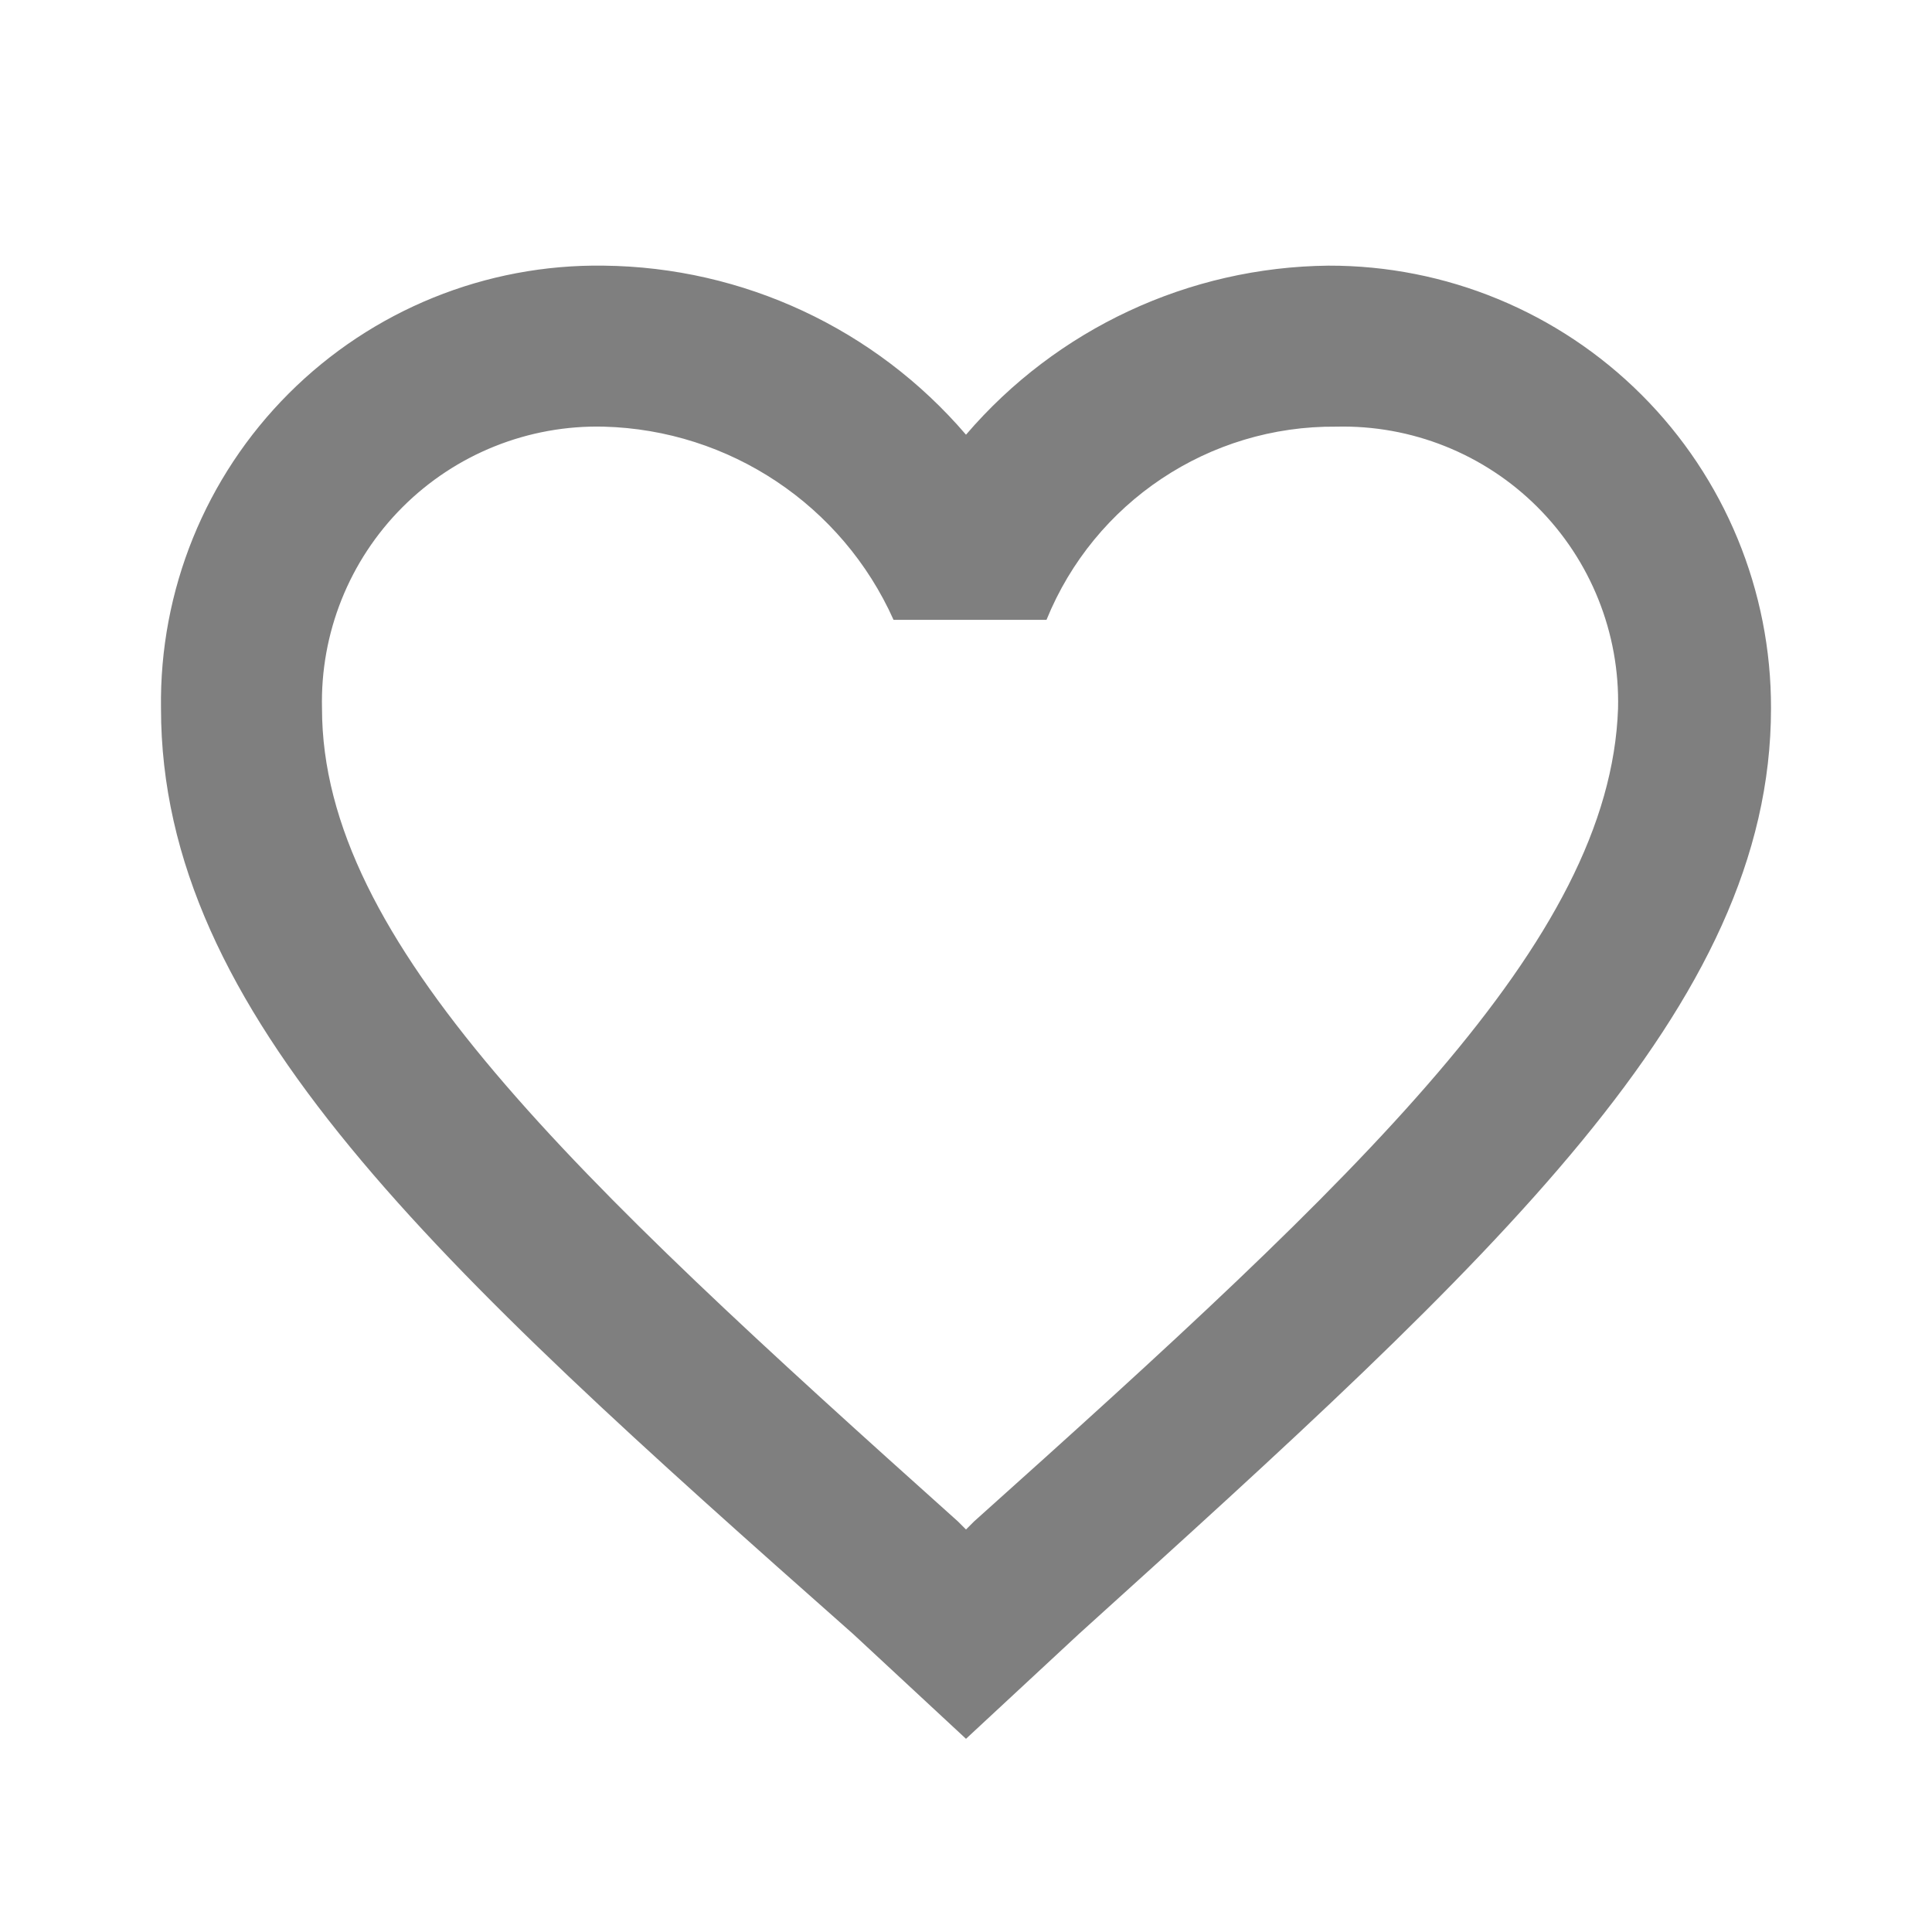
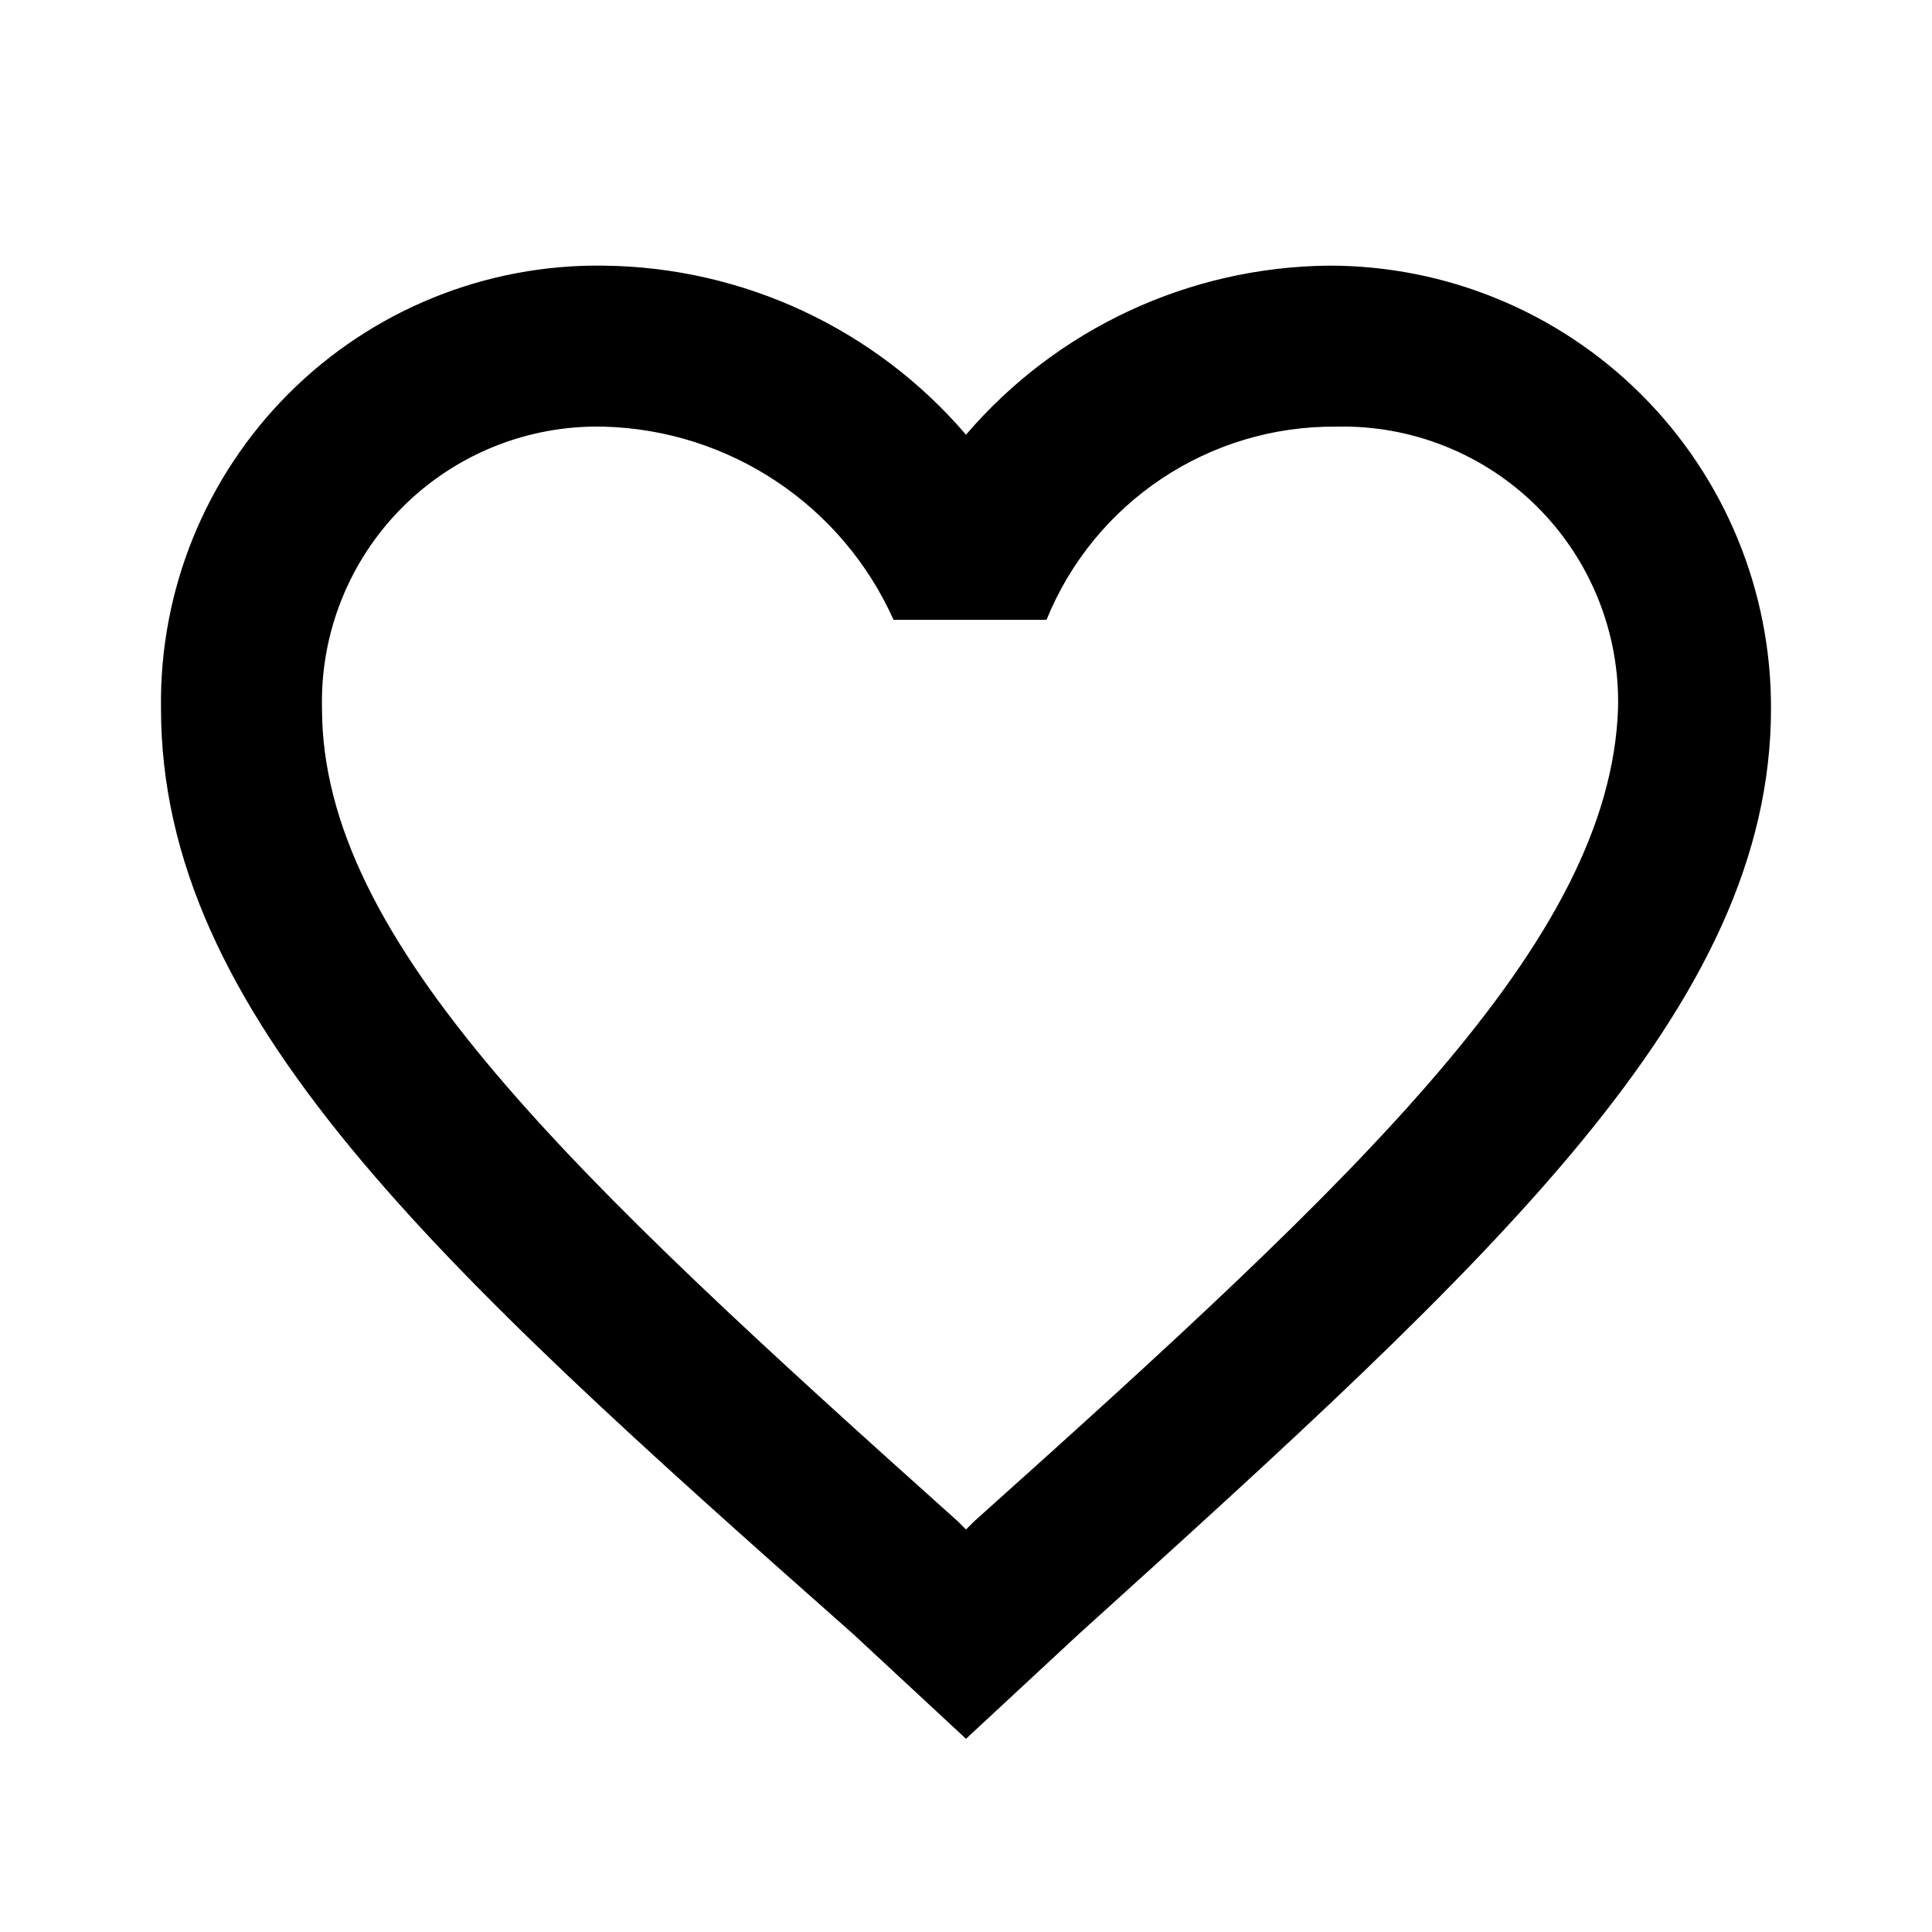
<svg xmlns="http://www.w3.org/2000/svg" id="Wishlist" width="24" height="24" viewBox="0 0 24 24">
-   <g id="Icon_Favorite_Outlined" data-name="Icon / Favorite / Outlined" opacity="0.5">
+   <g id="Icon_Favorite_Outlined" data-name="Icon / Favorite / Outlined" opacity="1">
    <rect id="Box" width="24" height="24" fill="none" />
    <path id="Path_2085" data-name="Path 2085" d="M155.1,17.9l-.1.1-.1-.1c-4.8-4.3-7.9-7.2-7.9-10.1a3.418,3.418,0,0,1,3.5-3.5,4.062,4.062,0,0,1,3.6,2.4H156a3.847,3.847,0,0,1,3.6-2.4,3.418,3.418,0,0,1,3.5,3.5C163,10.7,159.9,13.6,155.1,17.9Zm4.4-15.6A6.01,6.01,0,0,0,155,4.4a6.01,6.01,0,0,0-4.5-2.1A5.422,5.422,0,0,0,145,7.8c0,3.8,3.4,6.9,8.6,11.5l1.4,1.3,1.4-1.3c5.2-4.7,8.6-7.8,8.6-11.5A5.484,5.484,0,0,0,159.5,2.3Z" transform="translate(-143 1)" />
  </g>
</svg>
